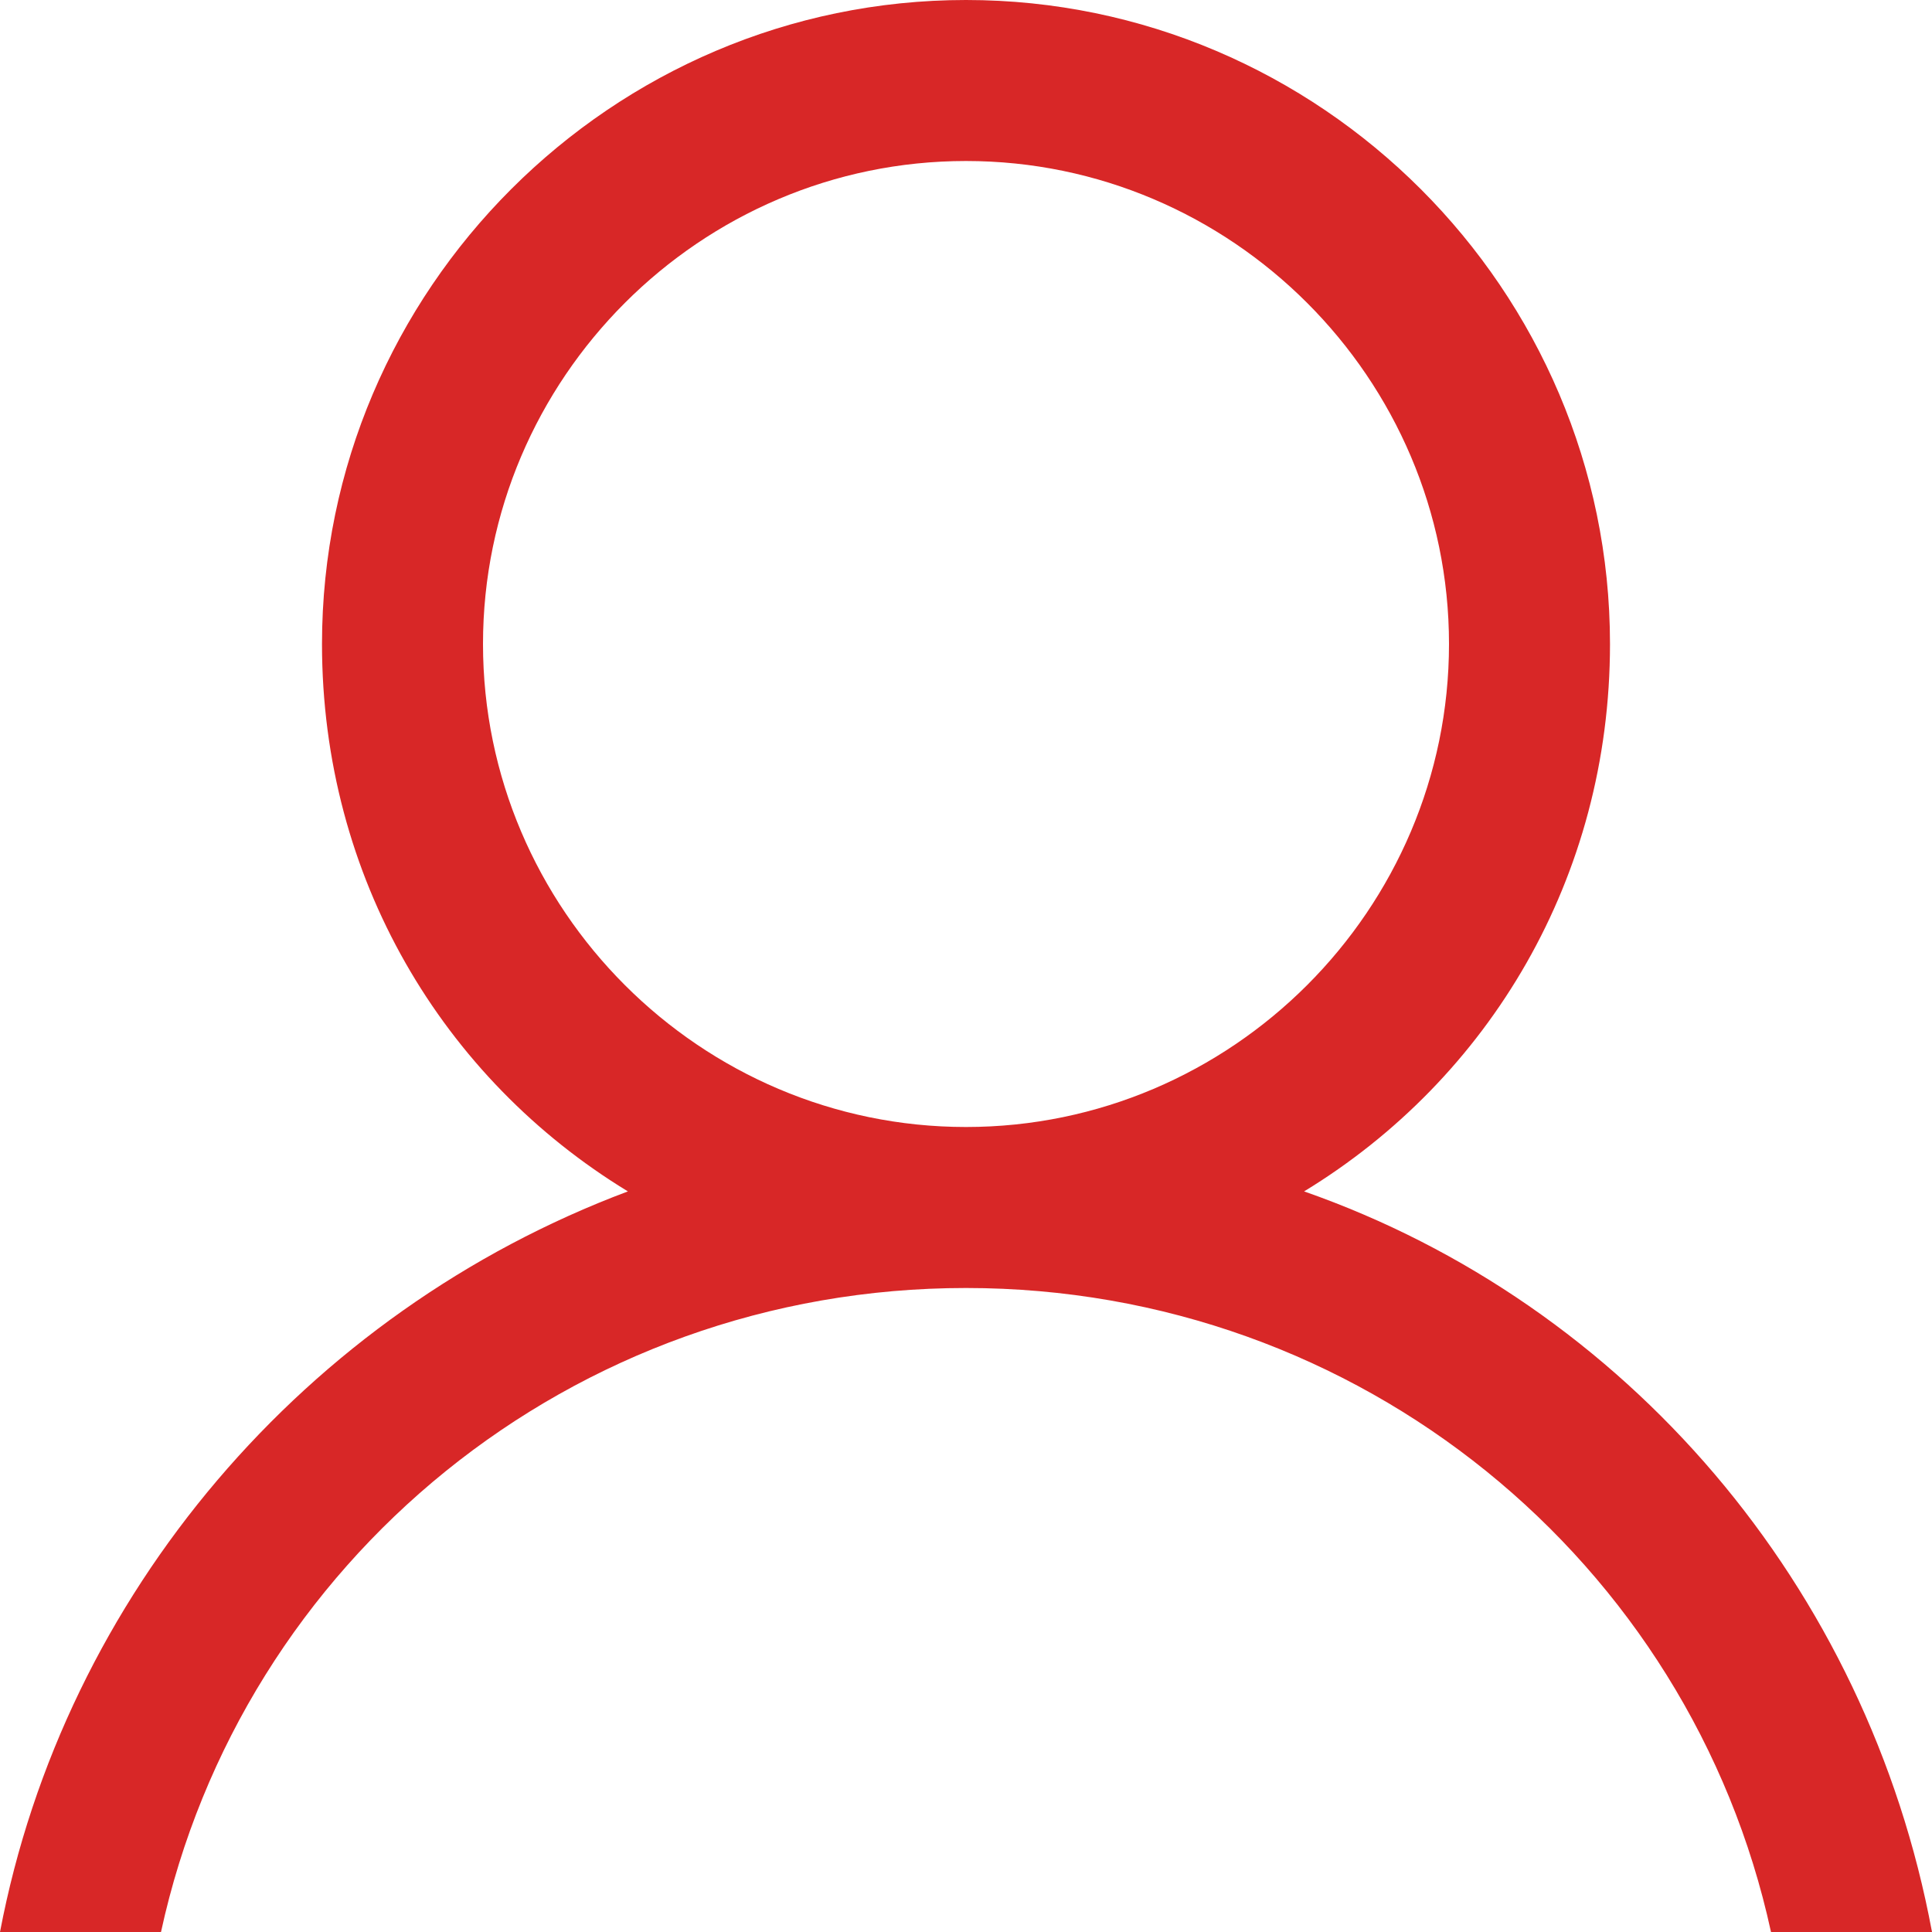
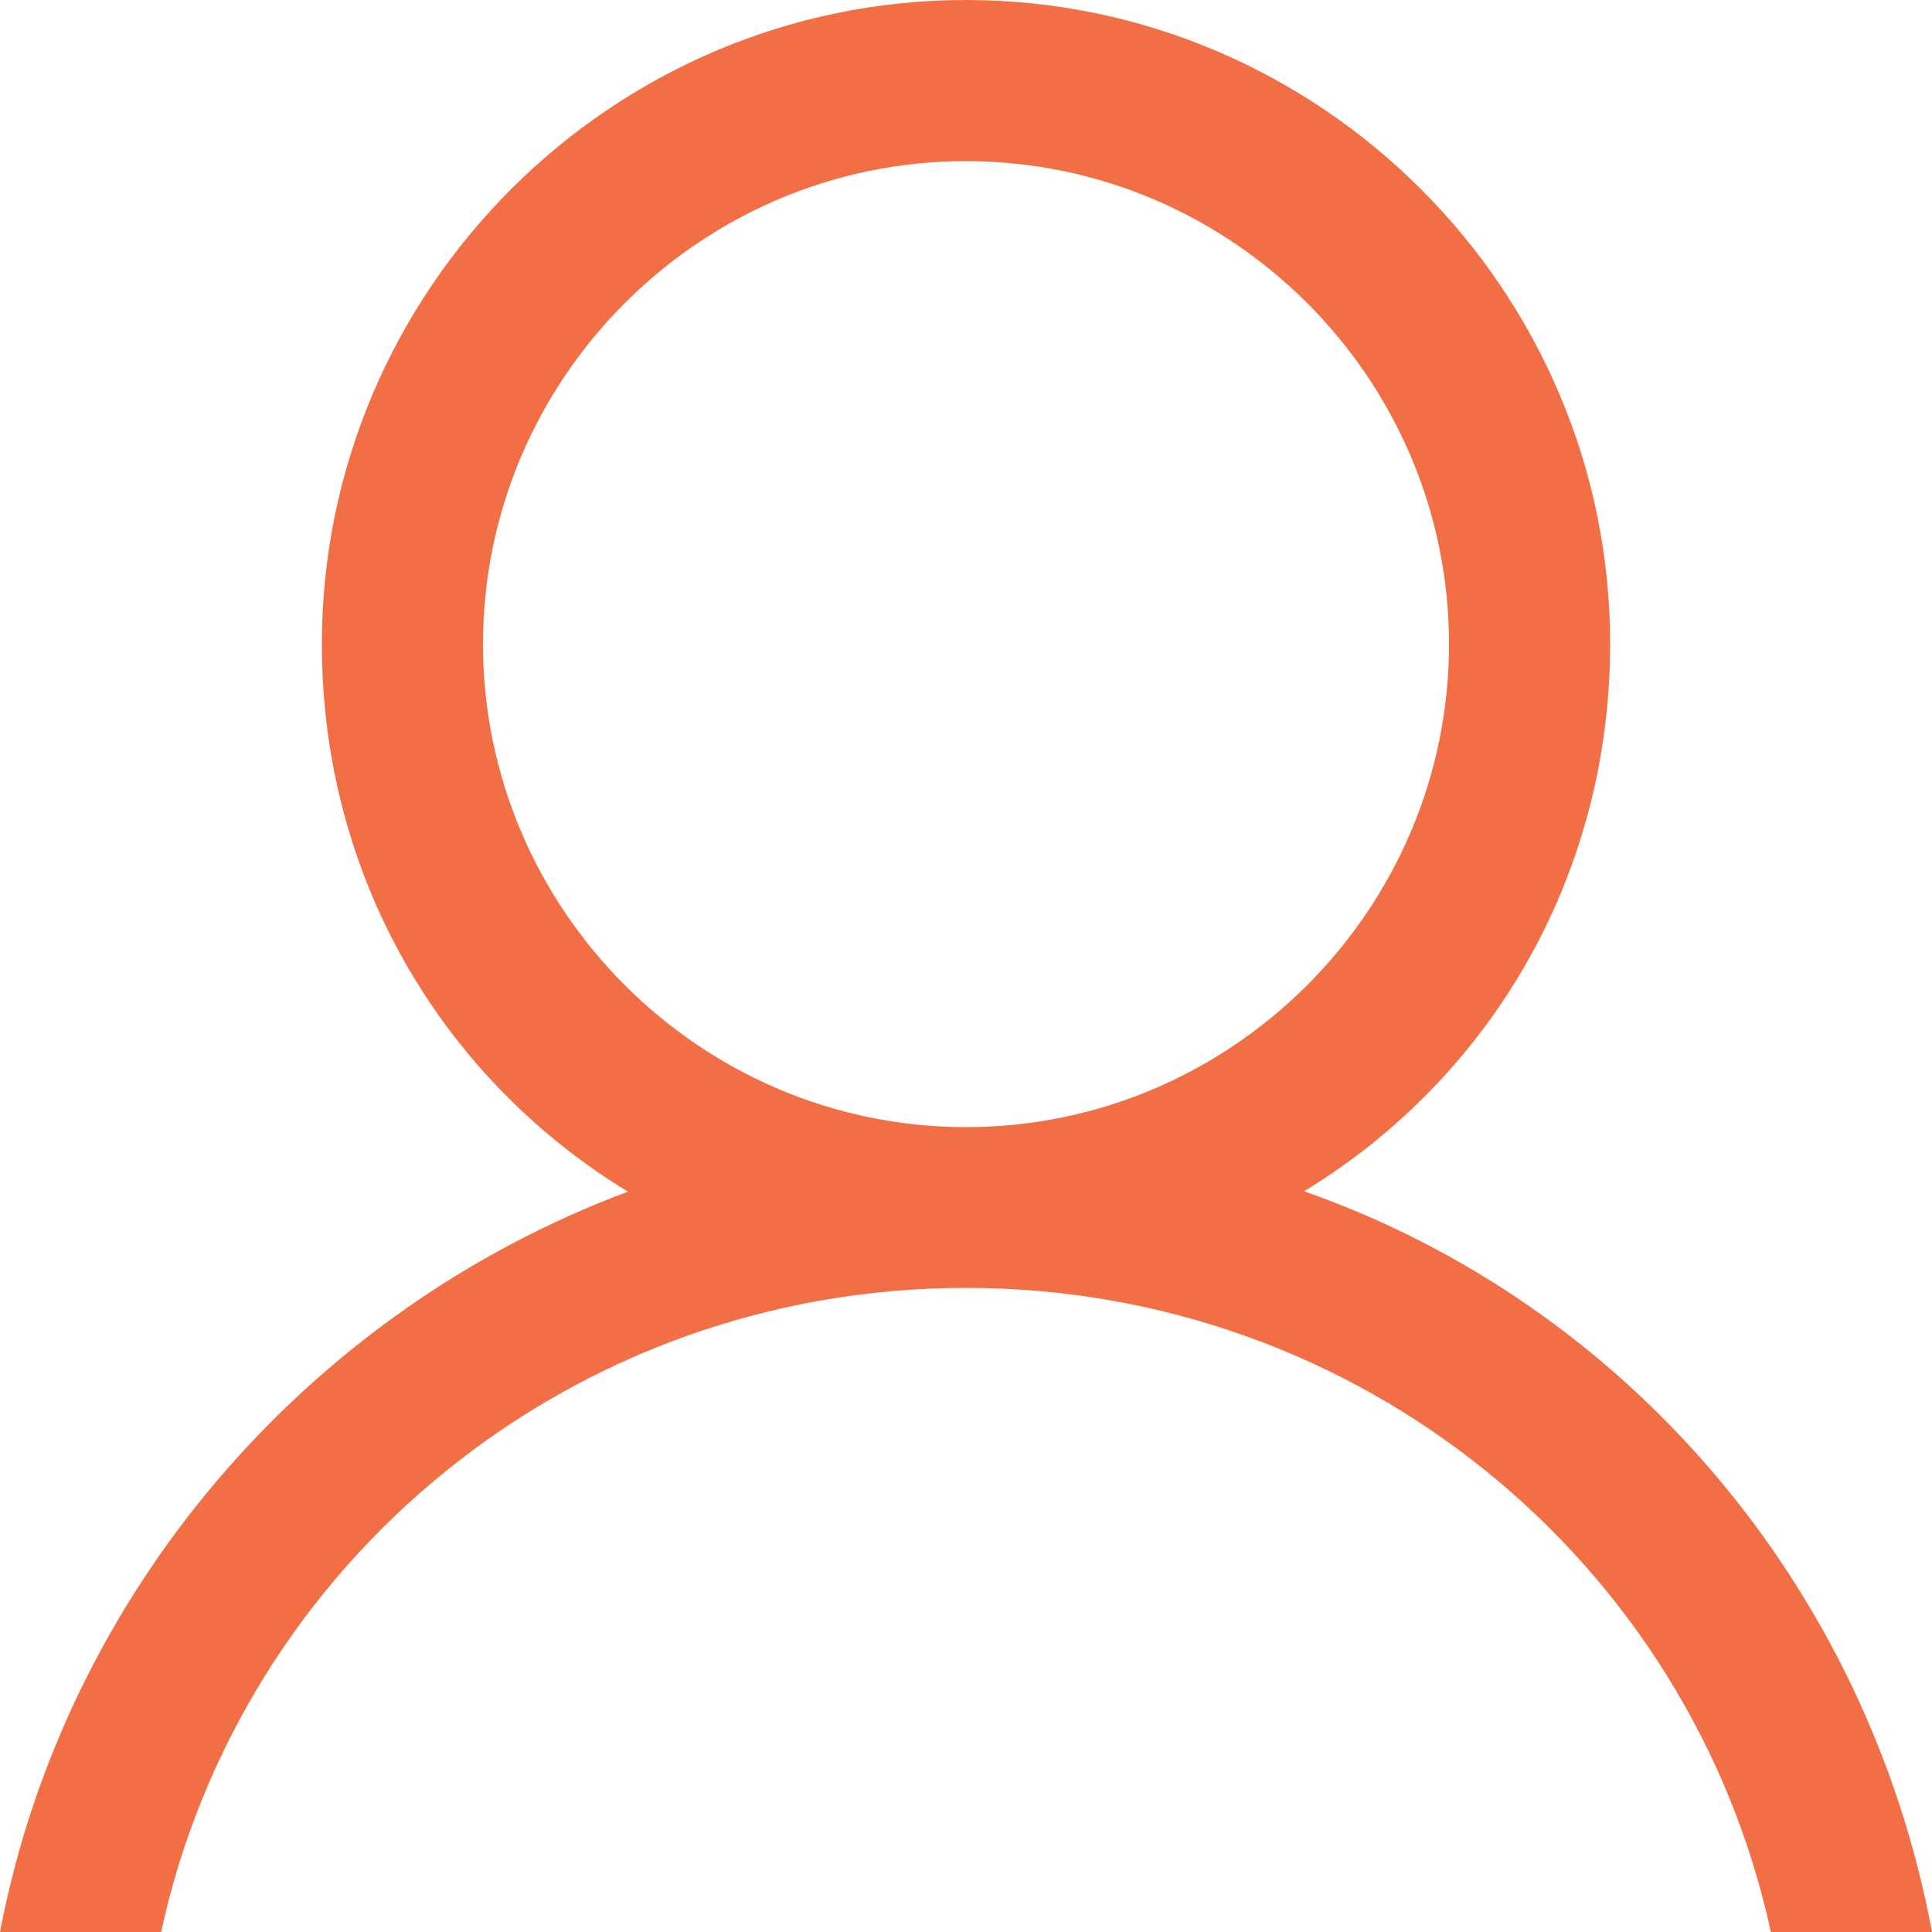
- <svg xmlns="http://www.w3.org/2000/svg" version="1.1" id="Capa_1" x="0px" y="0px" viewBox="0 0 513.32 513.32" style="enable-background:new 0 0 513.32 513.32;" xml:space="preserve" width="512px" height="512px">
+ <svg xmlns="http://www.w3.org/2000/svg" version="1.1" id="Capa_1" x="0px" y="0px" viewBox="0 0 512 512" style="enable-background:new 0 0 512 512;" xml:space="preserve">
+   <style type="text/css">
+ 	.st0{fill:#F26F45;}
+ </style>
  <g>
    <g>
-       <path d="M346.491,316.547c49.193-29.944,81.275-83.414,81.275-145.44C427.767,76.998,350.768,0,256.66,0    S85.553,76.998,85.553,171.107c0,62.026,32.082,115.497,81.275,145.44C81.275,348.63,17.11,423.489,0,513.32h42.777    c21.388-98.386,109.081-171.107,213.883-171.107s192.495,72.72,213.883,171.107h42.777    C496.21,421.35,432.045,346.491,346.491,316.547z M128.33,171.107c0-70.581,57.749-128.33,128.33-128.33    s128.33,57.749,128.33,128.33s-57.749,128.33-128.33,128.33S128.33,241.688,128.33,171.107z" fill="#d82727" />
+       <path class="st0" d="M345.6,315.7c49.1-29.9,81.1-83.2,81.1-145.1C426.7,76.8,349.9,0,256,0S85.3,76.8,85.3,170.7    c0,61.9,32,115.2,81.1,145.1C81.1,347.7,17.1,422.4,0,512h42.7C64,413.9,151.5,341.3,256,341.3S448,413.9,469.3,512H512    C494.9,420.3,430.9,345.6,345.6,315.7z M128,170.7c0-70.4,57.6-128,128-128s128,57.6,128,128s-57.6,128-128,128    S128,241.1,128,170.7z" />
    </g>
  </g>
-   <g>
- </g>
-   <g>
- </g>
-   <g>
- </g>
-   <g>
- </g>
-   <g>
- </g>
-   <g>
- </g>
-   <g>
- </g>
-   <g>
- </g>
-   <g>
- </g>
-   <g>
- </g>
-   <g>
- </g>
-   <g>
- </g>
-   <g>
- </g>
-   <g>
- </g>
-   <g>
- </g>
</svg>
